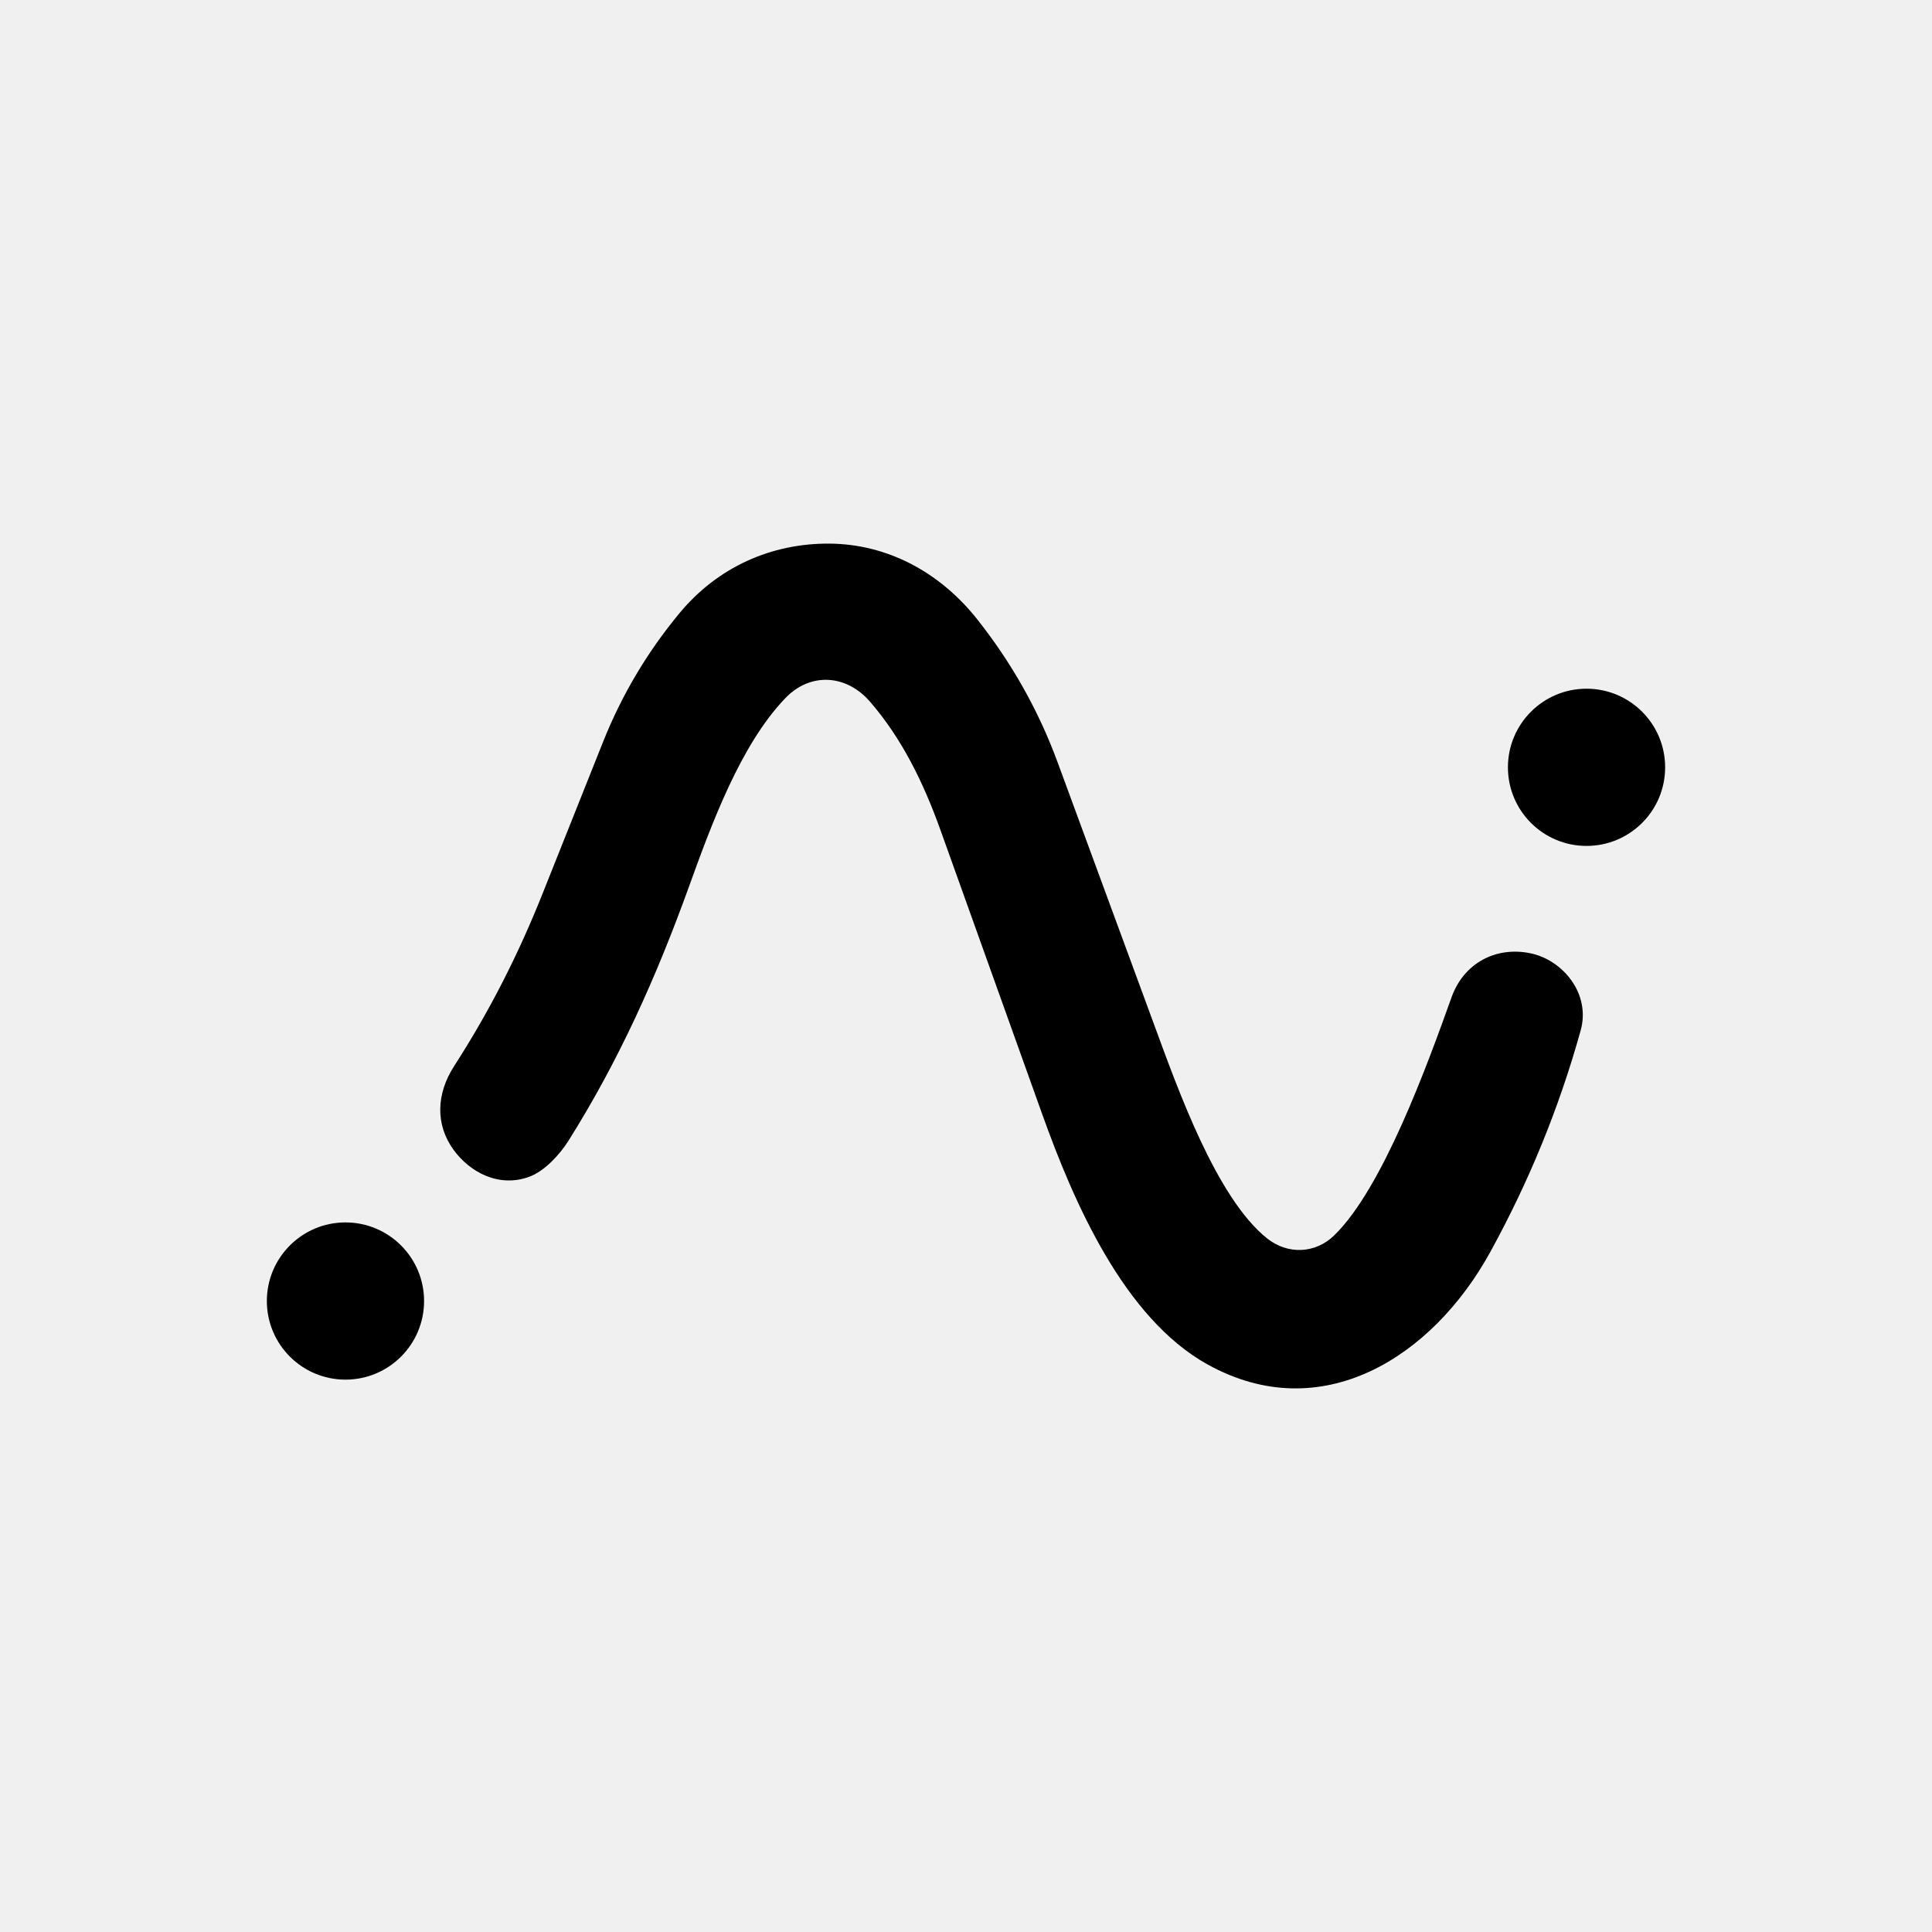
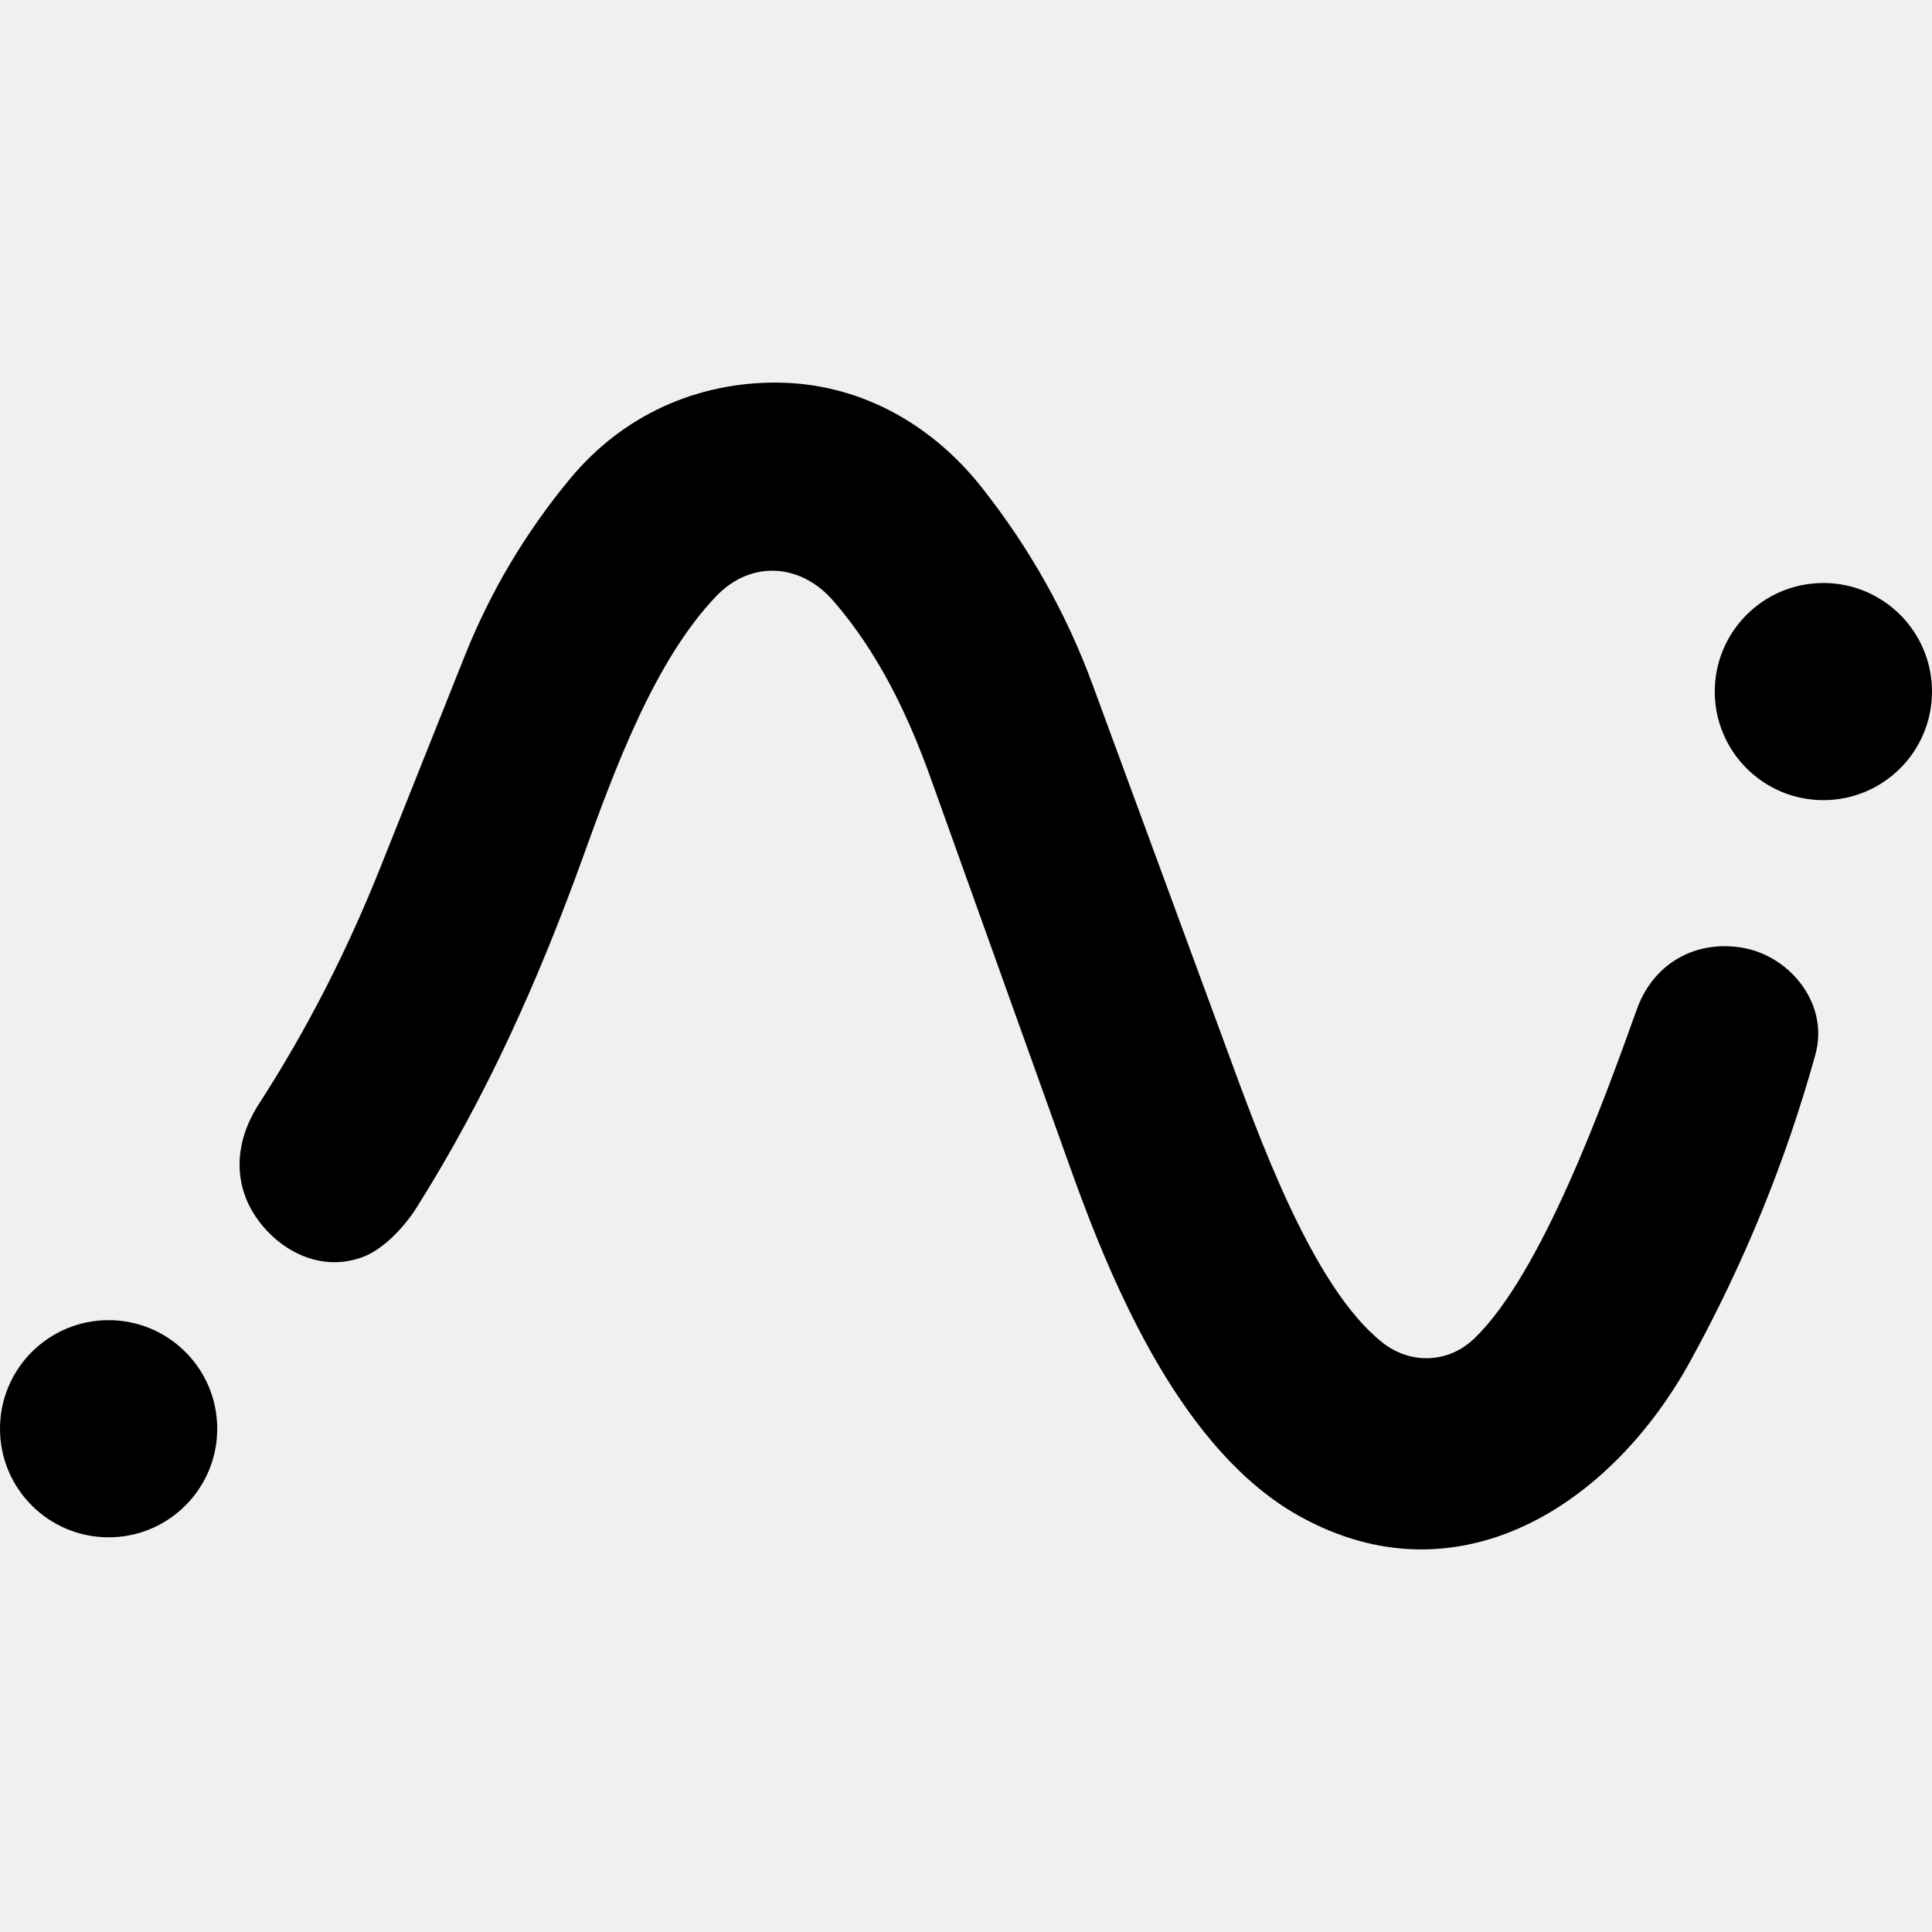
- <svg xmlns="http://www.w3.org/2000/svg" width="800" height="800" viewBox="0 0 800 800" fill="none">
-   <path d="M500.01 564.987C465.42 545.757 444.7 498.047 431.62 461.527L389.45 343.767C382.41 324.117 373.48 305.807 360.22 290.517C350.47 279.267 335.59 278.257 325.2 289.077C306.6 308.437 294.6 341.337 285.16 367.487C271.83 404.407 256.28 439.167 235.38 472.377C231.67 478.267 225.46 484.857 219.4 487.177C206.83 491.977 194.62 485.527 187.78 476.077C180.23 465.637 180.63 452.947 188.05 441.437C202.7 418.717 214.56 395.377 224.63 370.117L249.76 307.087C257.52 287.617 268.13 269.857 281.38 253.877C297.18 234.807 319.44 224.937 343.39 225.097C367.35 225.257 389.21 236.837 404.84 256.677C418.82 274.417 429.93 293.917 437.89 315.537L478.08 424.767C487.66 450.807 503.71 496.127 524.72 512.827C533.17 519.537 544.57 519.177 552.4 511.607C572.53 492.137 591.1 440.757 601.05 412.967C606.16 398.697 619.45 391.837 633.62 394.707C646.95 397.407 658.79 411.307 654.52 426.677C645.6 458.797 633.09 489.277 617.11 518.387C593.05 562.217 547.03 591.107 500.02 564.977L500.01 564.987Z" fill="black" />
-   <path d="M656.95 285.177C674.92 285.177 689.5 299.747 689.5 317.727C689.5 335.707 674.93 350.277 656.95 350.277C638.97 350.277 624.4 335.707 624.4 317.727C624.4 299.747 638.97 285.177 656.95 285.177Z" fill="black" />
-   <path d="M143.05 506.177C161.02 506.177 175.6 520.747 175.6 538.727C175.6 556.707 161.03 571.277 143.05 571.277C125.07 571.277 110.5 556.707 110.5 538.727C110.5 520.747 125.07 506.177 143.05 506.177Z" fill="black" />
+ <svg xmlns="http://www.w3.org/2000/svg" width="760" height="760" viewBox="0 0 760 760" fill="none">
+   <g clip-path="url(#clip0_50_854)">
+     <path d="M511.274 596.485C465.871 571.253 438.674 508.651 421.505 460.731L366.152 306.214C356.911 280.43 345.19 256.405 327.784 236.343C314.987 221.581 295.455 220.256 281.817 234.453C257.402 259.856 241.651 303.025 229.26 337.338C211.763 385.782 191.352 431.392 163.918 474.968C159.049 482.697 150.897 491.344 142.943 494.388C126.444 500.686 110.417 492.223 101.438 479.823C91.528 466.124 92.053 449.473 101.793 434.371C121.022 404.559 136.59 373.933 149.808 340.789L182.794 258.085C192.98 232.537 206.906 209.234 224.298 188.266C245.038 163.243 274.256 150.293 305.693 150.503C337.143 150.712 365.837 165.907 386.353 191.94C404.703 215.217 419.286 240.804 429.735 269.172L482.488 412.497C495.063 446.665 516.131 506.131 543.708 528.044C554.8 536.849 569.764 536.376 580.042 526.443C606.464 500.896 630.839 433.478 643.9 397.014C650.607 378.29 668.052 369.288 686.651 373.054C704.149 376.597 719.69 394.836 714.085 415.003C702.377 457.149 685.956 497.143 664.98 535.34C633.399 592.851 572.993 630.758 511.287 596.472L511.274 596.485Z" fill="black" />
+     <path d="M717.275 229.336C740.862 229.336 760 248.454 760 272.046C760 295.638 740.875 314.756 717.275 314.756C693.674 314.756 674.549 295.638 674.549 272.046C674.549 248.454 693.674 229.336 717.275 229.336Z" fill="black" />
+     <path d="M42.725 519.318C66.313 519.318 85.451 538.436 85.451 562.029C85.451 585.621 66.326 604.739 42.725 604.739C19.125 604.739 0 585.621 0 562.029C0 538.436 19.125 519.318 42.725 519.318Z" fill="black" />
+   </g>
+   <defs>
+     <clipPath id="clip0_50_854">
+       <rect width="760" height="760" fill="white" />
+     </clipPath>
+   </defs>
</svg>
